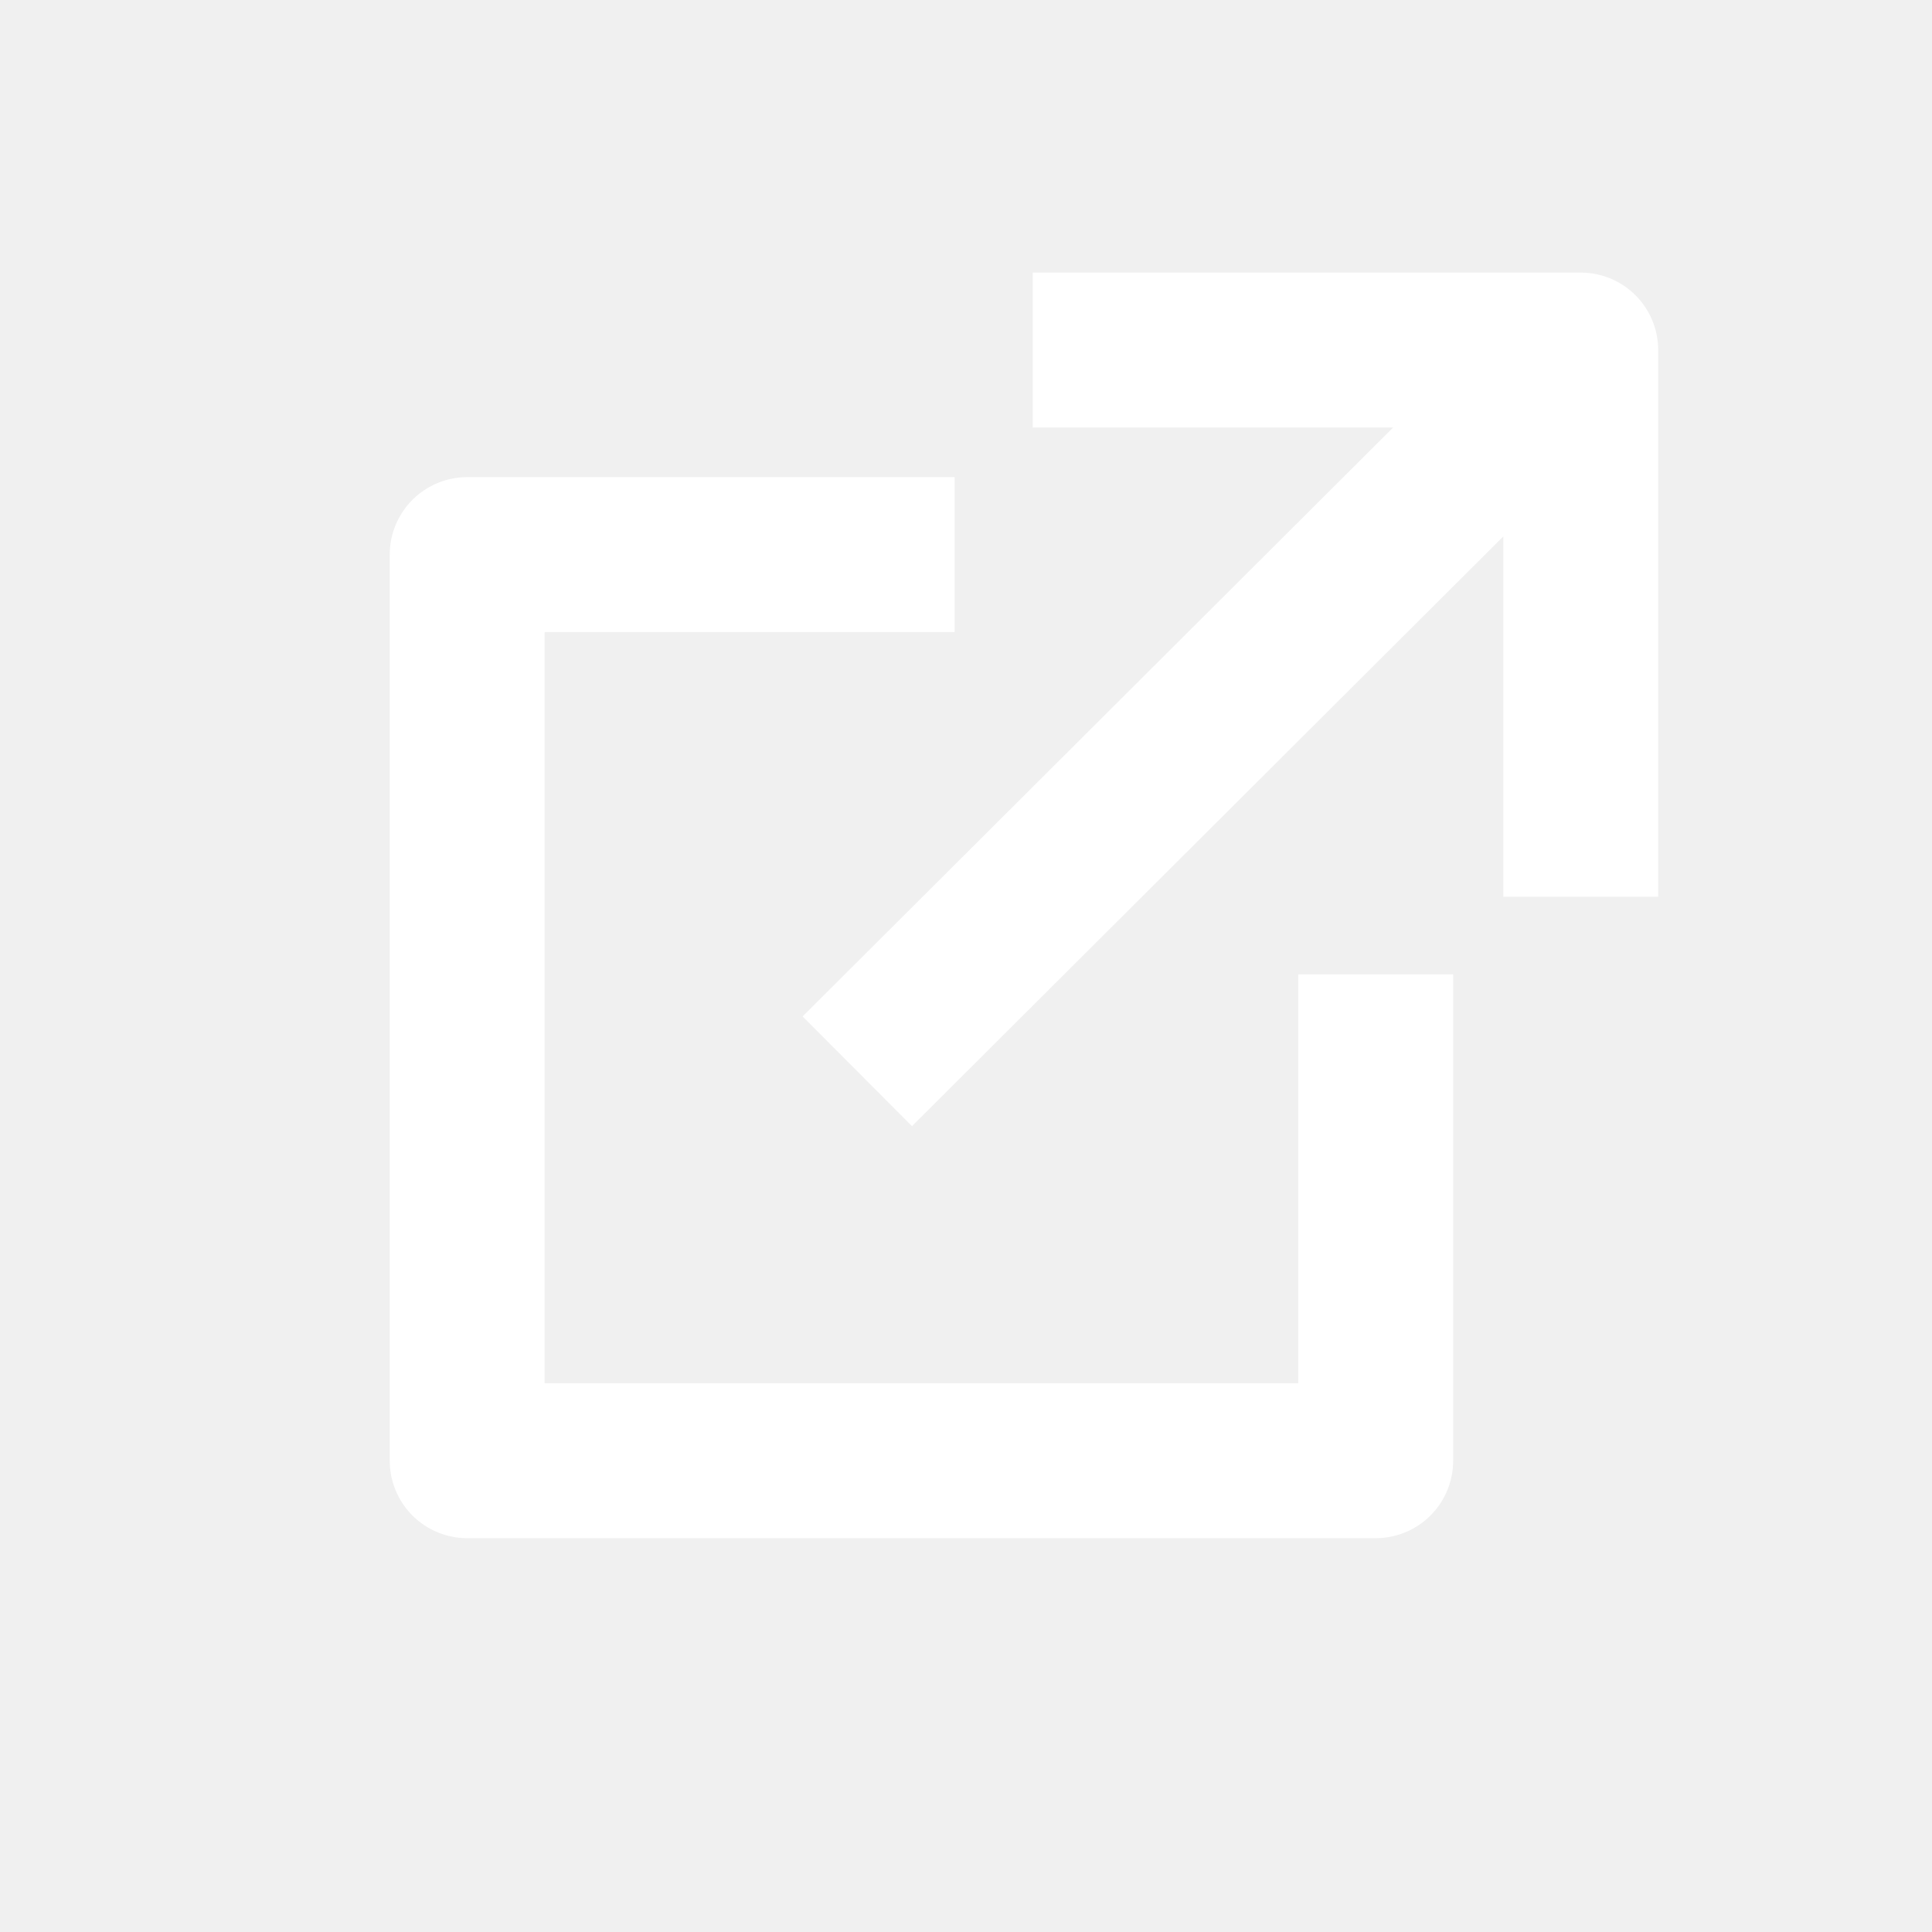
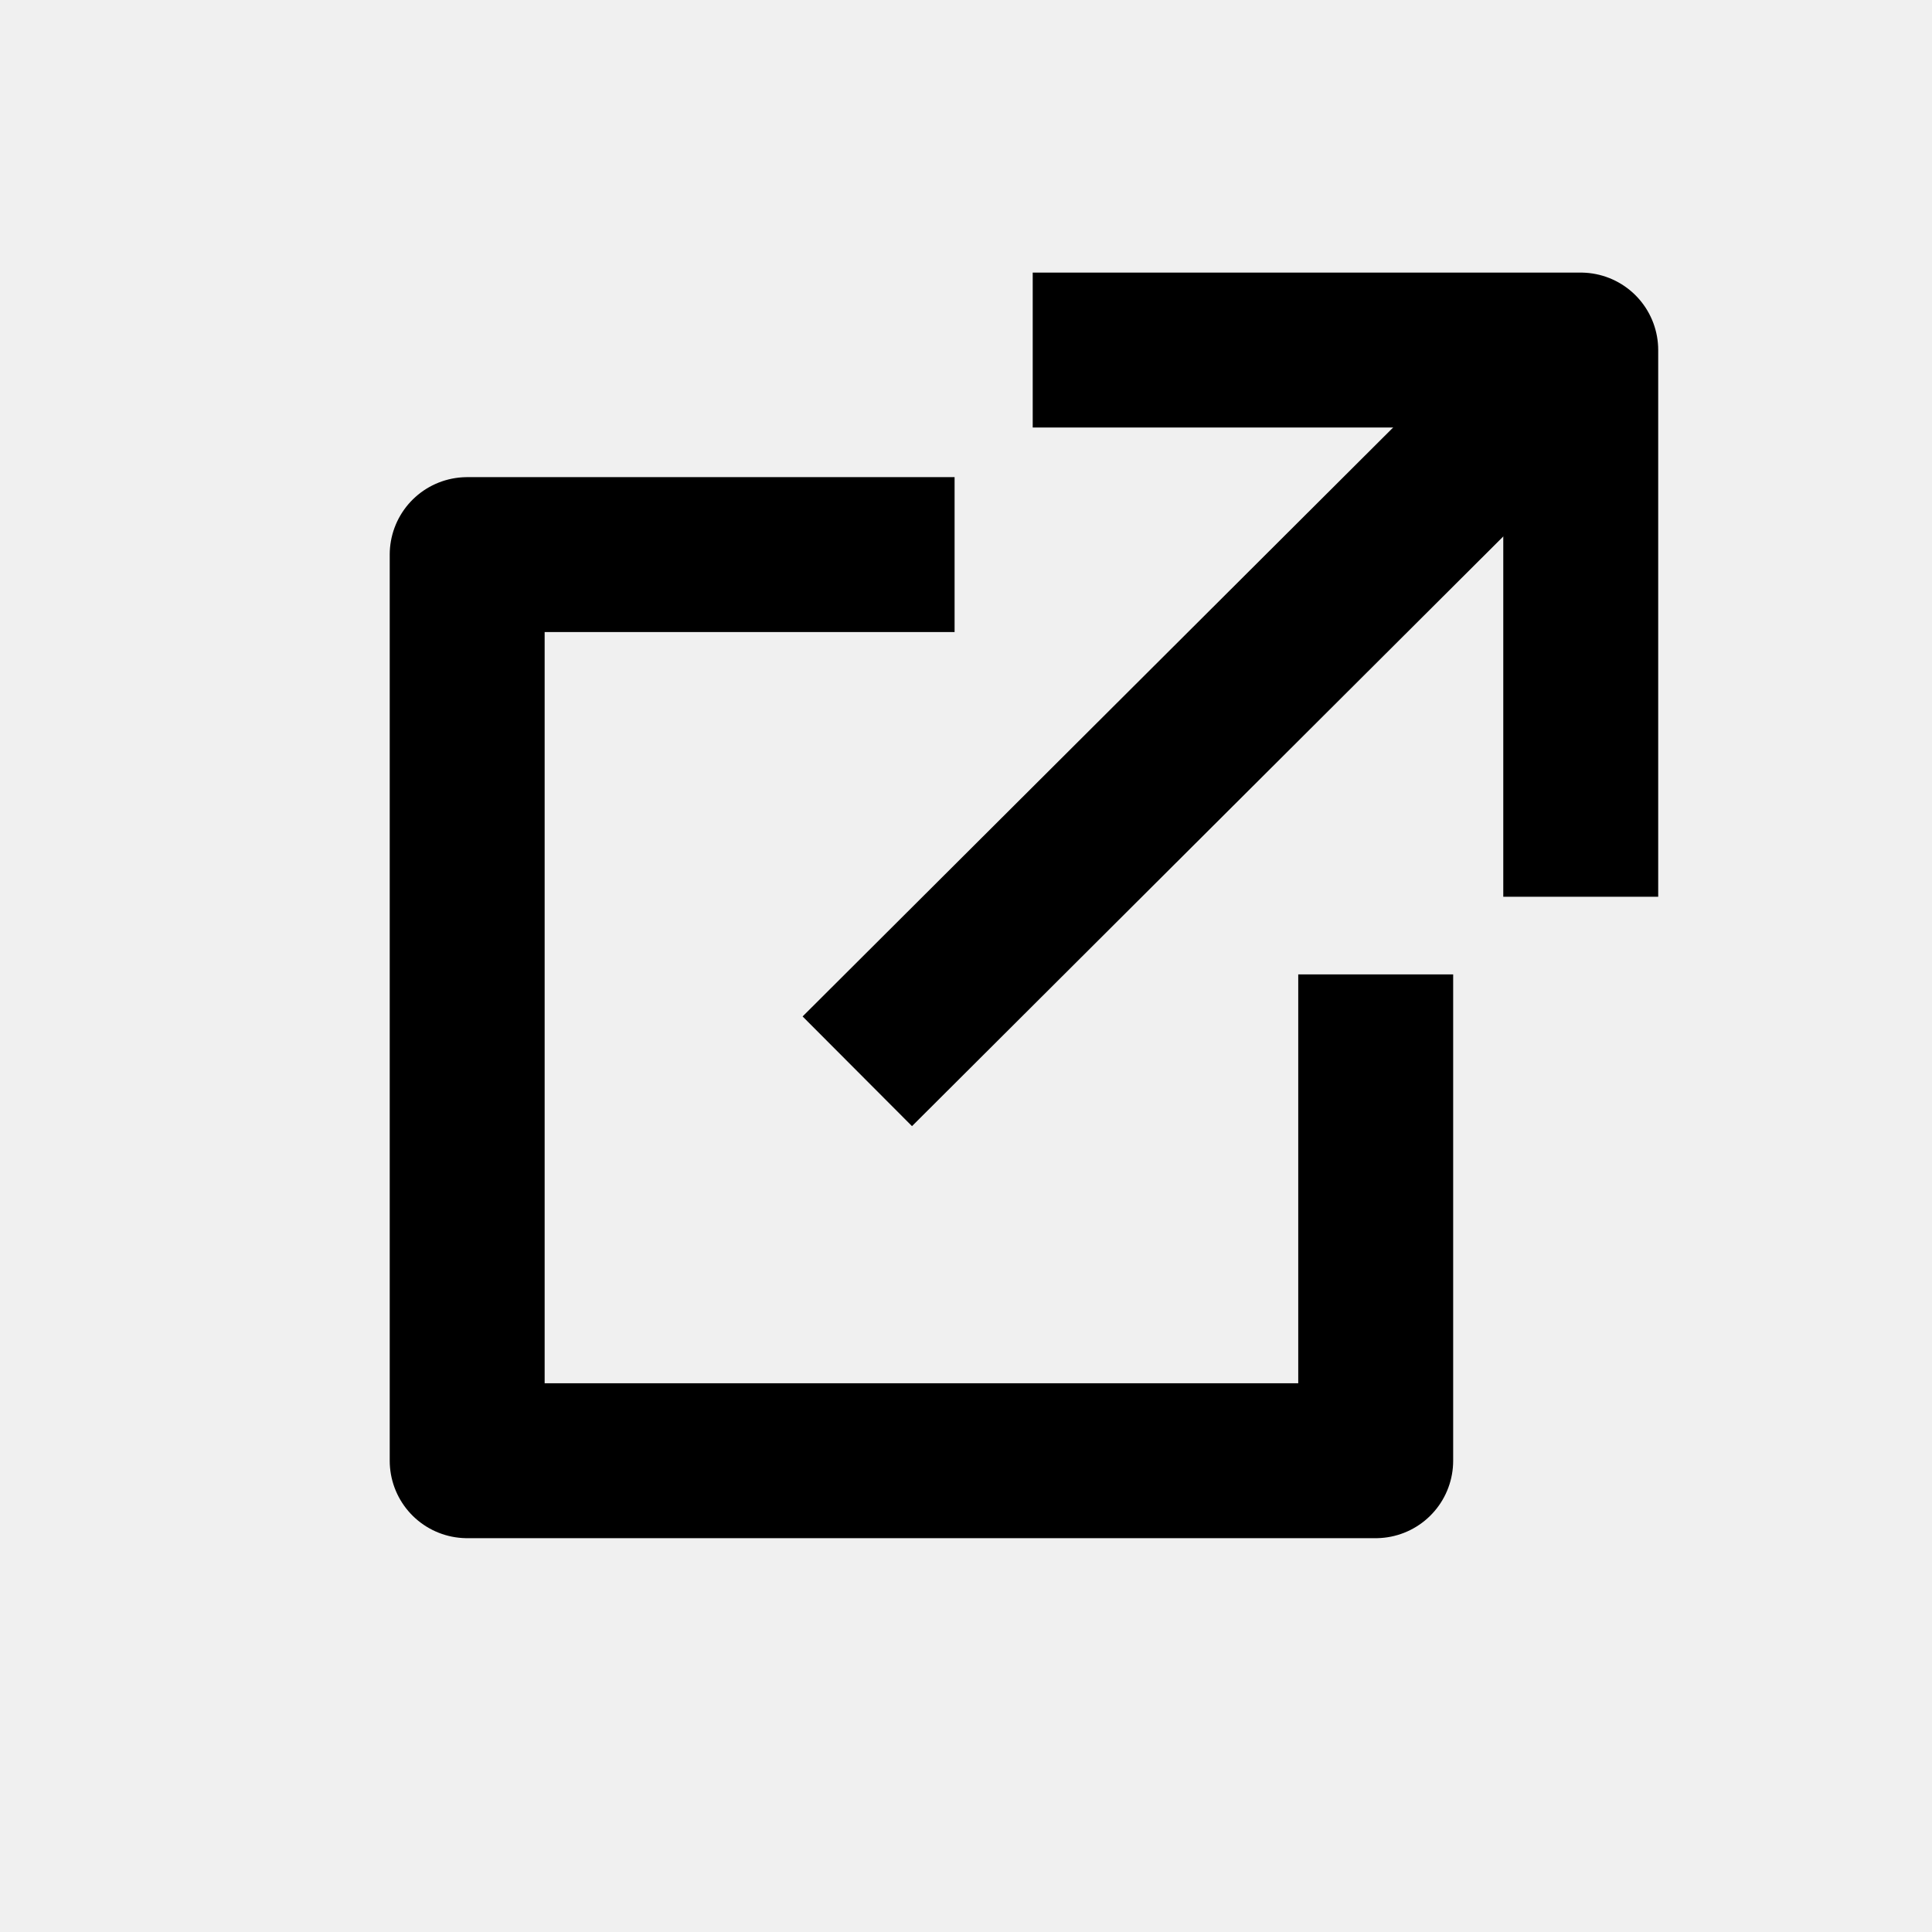
<svg xmlns="http://www.w3.org/2000/svg" fill="none" height="16" viewBox="0 0 16 16" width="16">
-   <g stroke="#fff" stroke-linecap="square" stroke-width="1.283">
+   <g stroke="#000" stroke-linecap="square" stroke-width="1.283">
    <path d="m11.393 8.711v3.386h-7.524v-7.504h3.395" stroke-linejoin="round" />
    <path d="m13.091 6.785v-3.886h-3.897" stroke-linejoin="round" />
    <path d="m7.554 8.419 5.183-5.169" stroke-miterlimit="10" />
  </g>
</svg>
